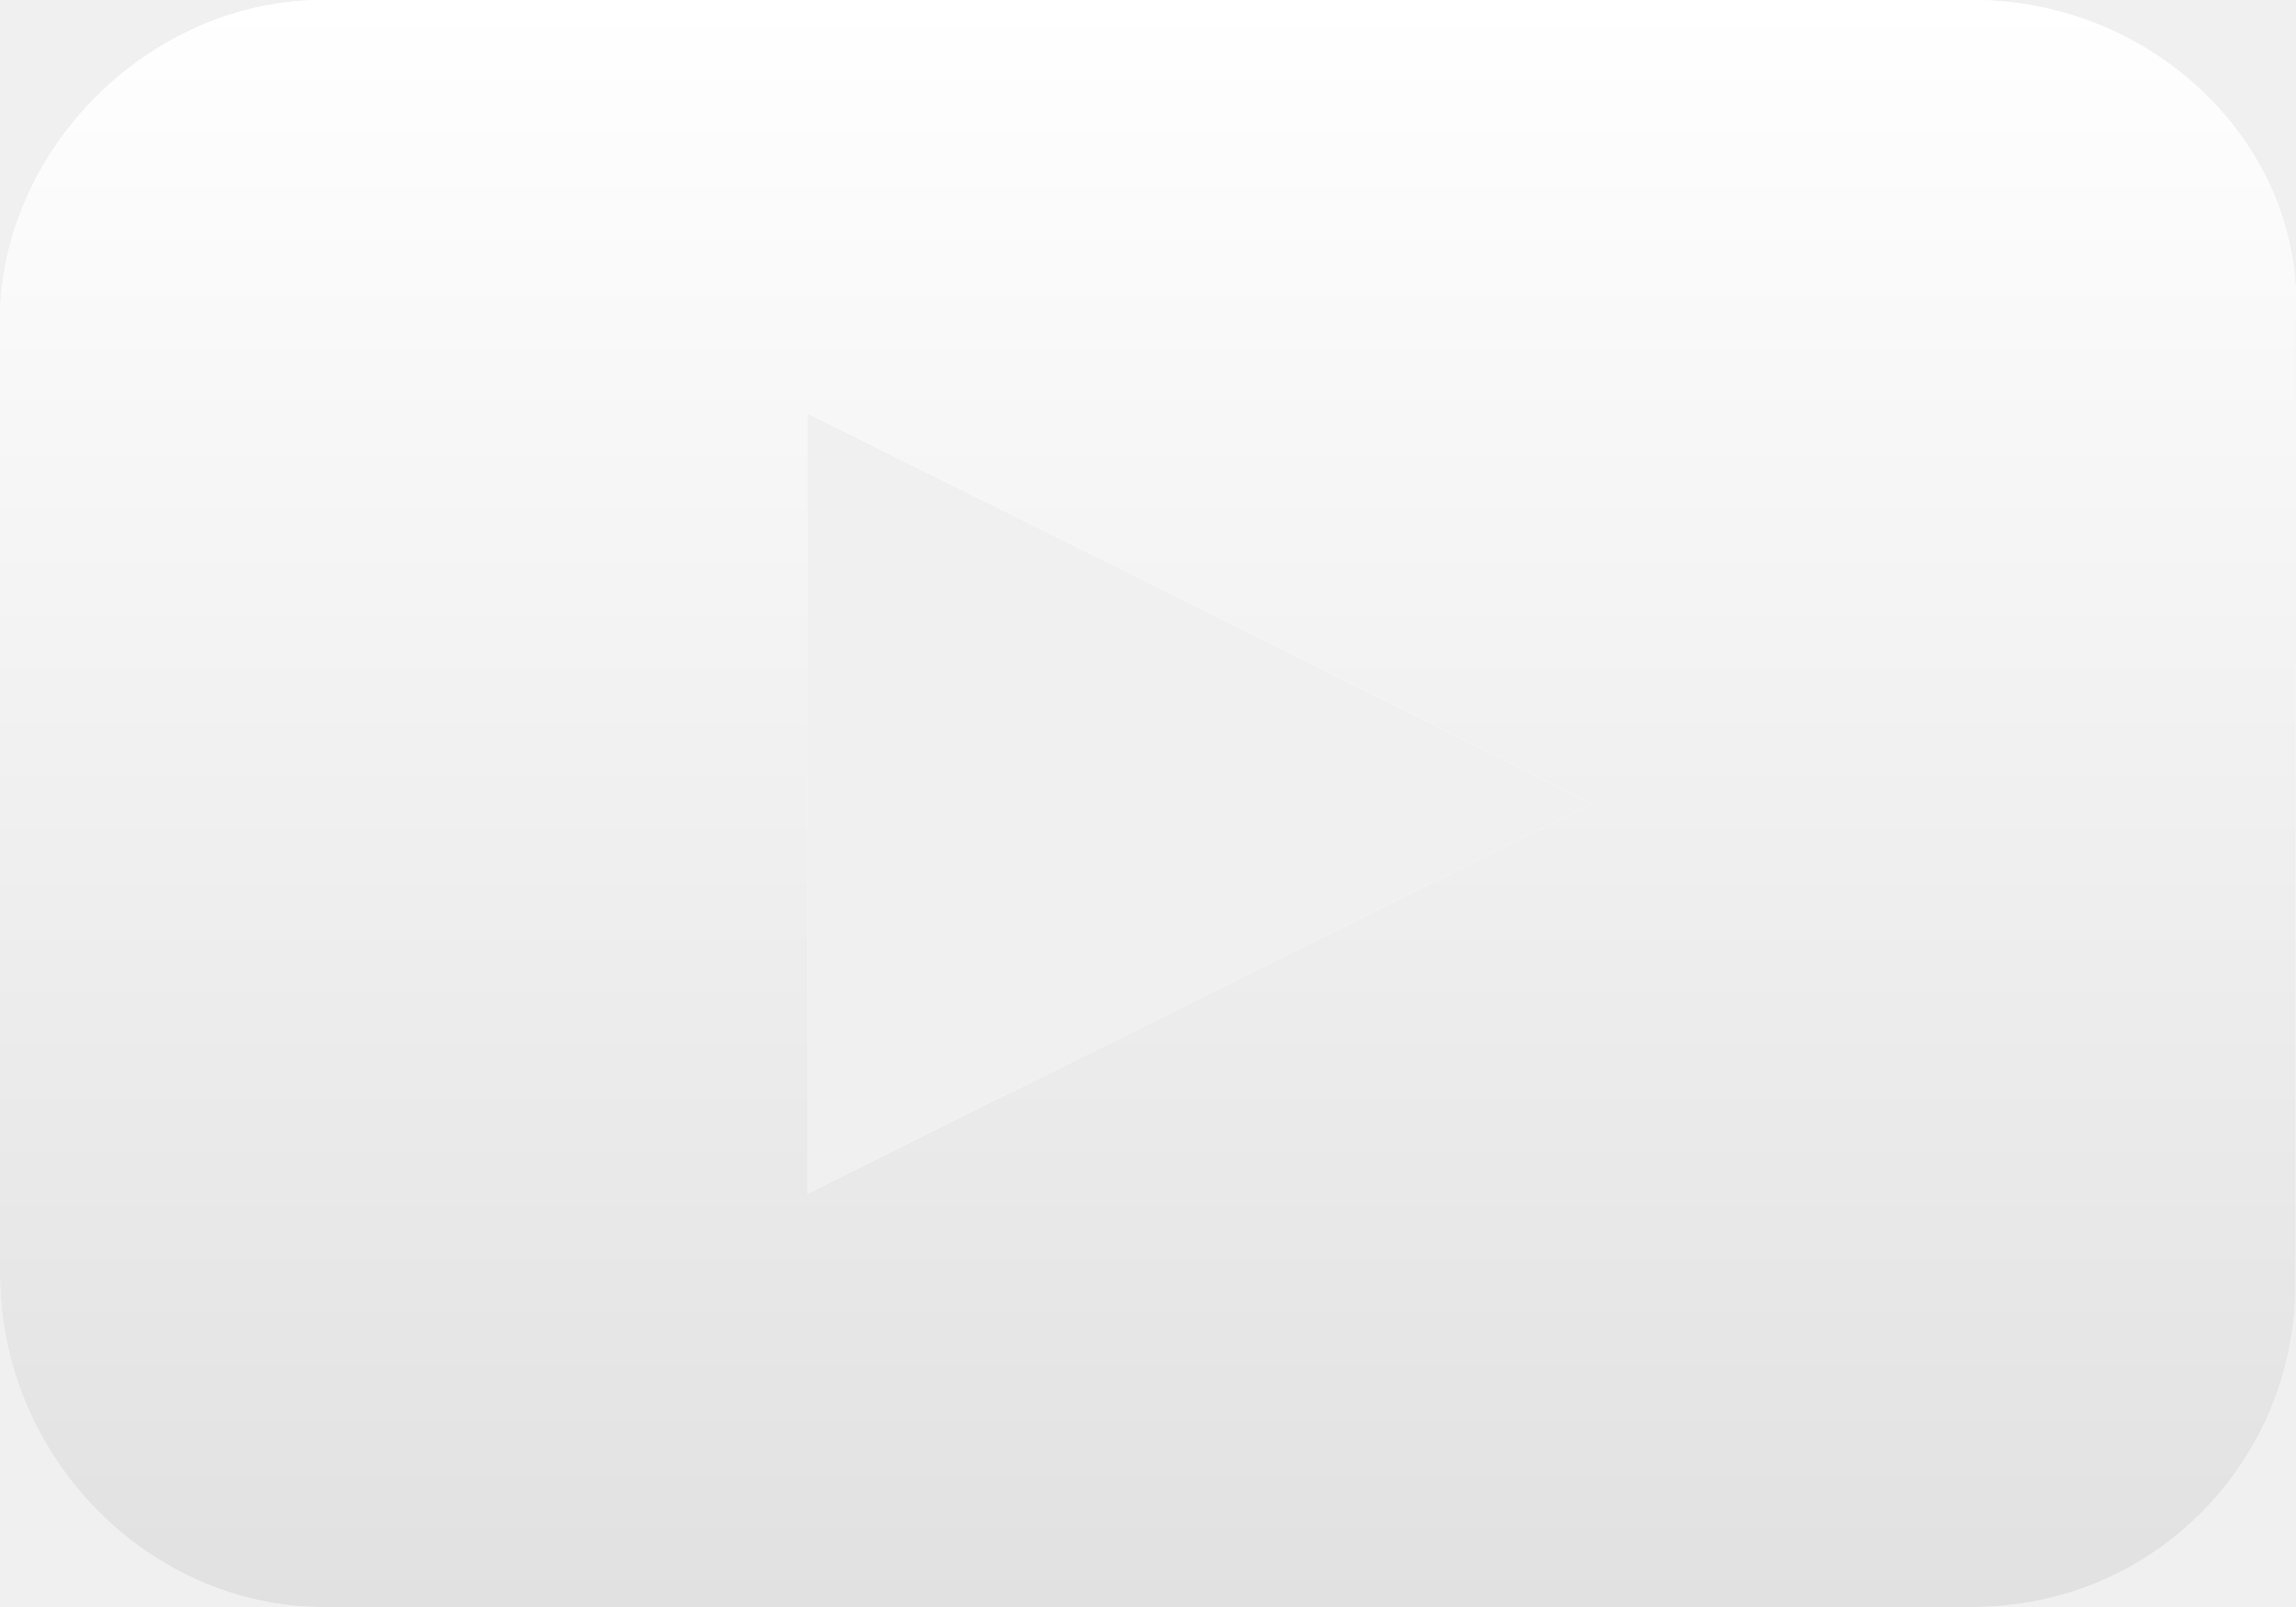
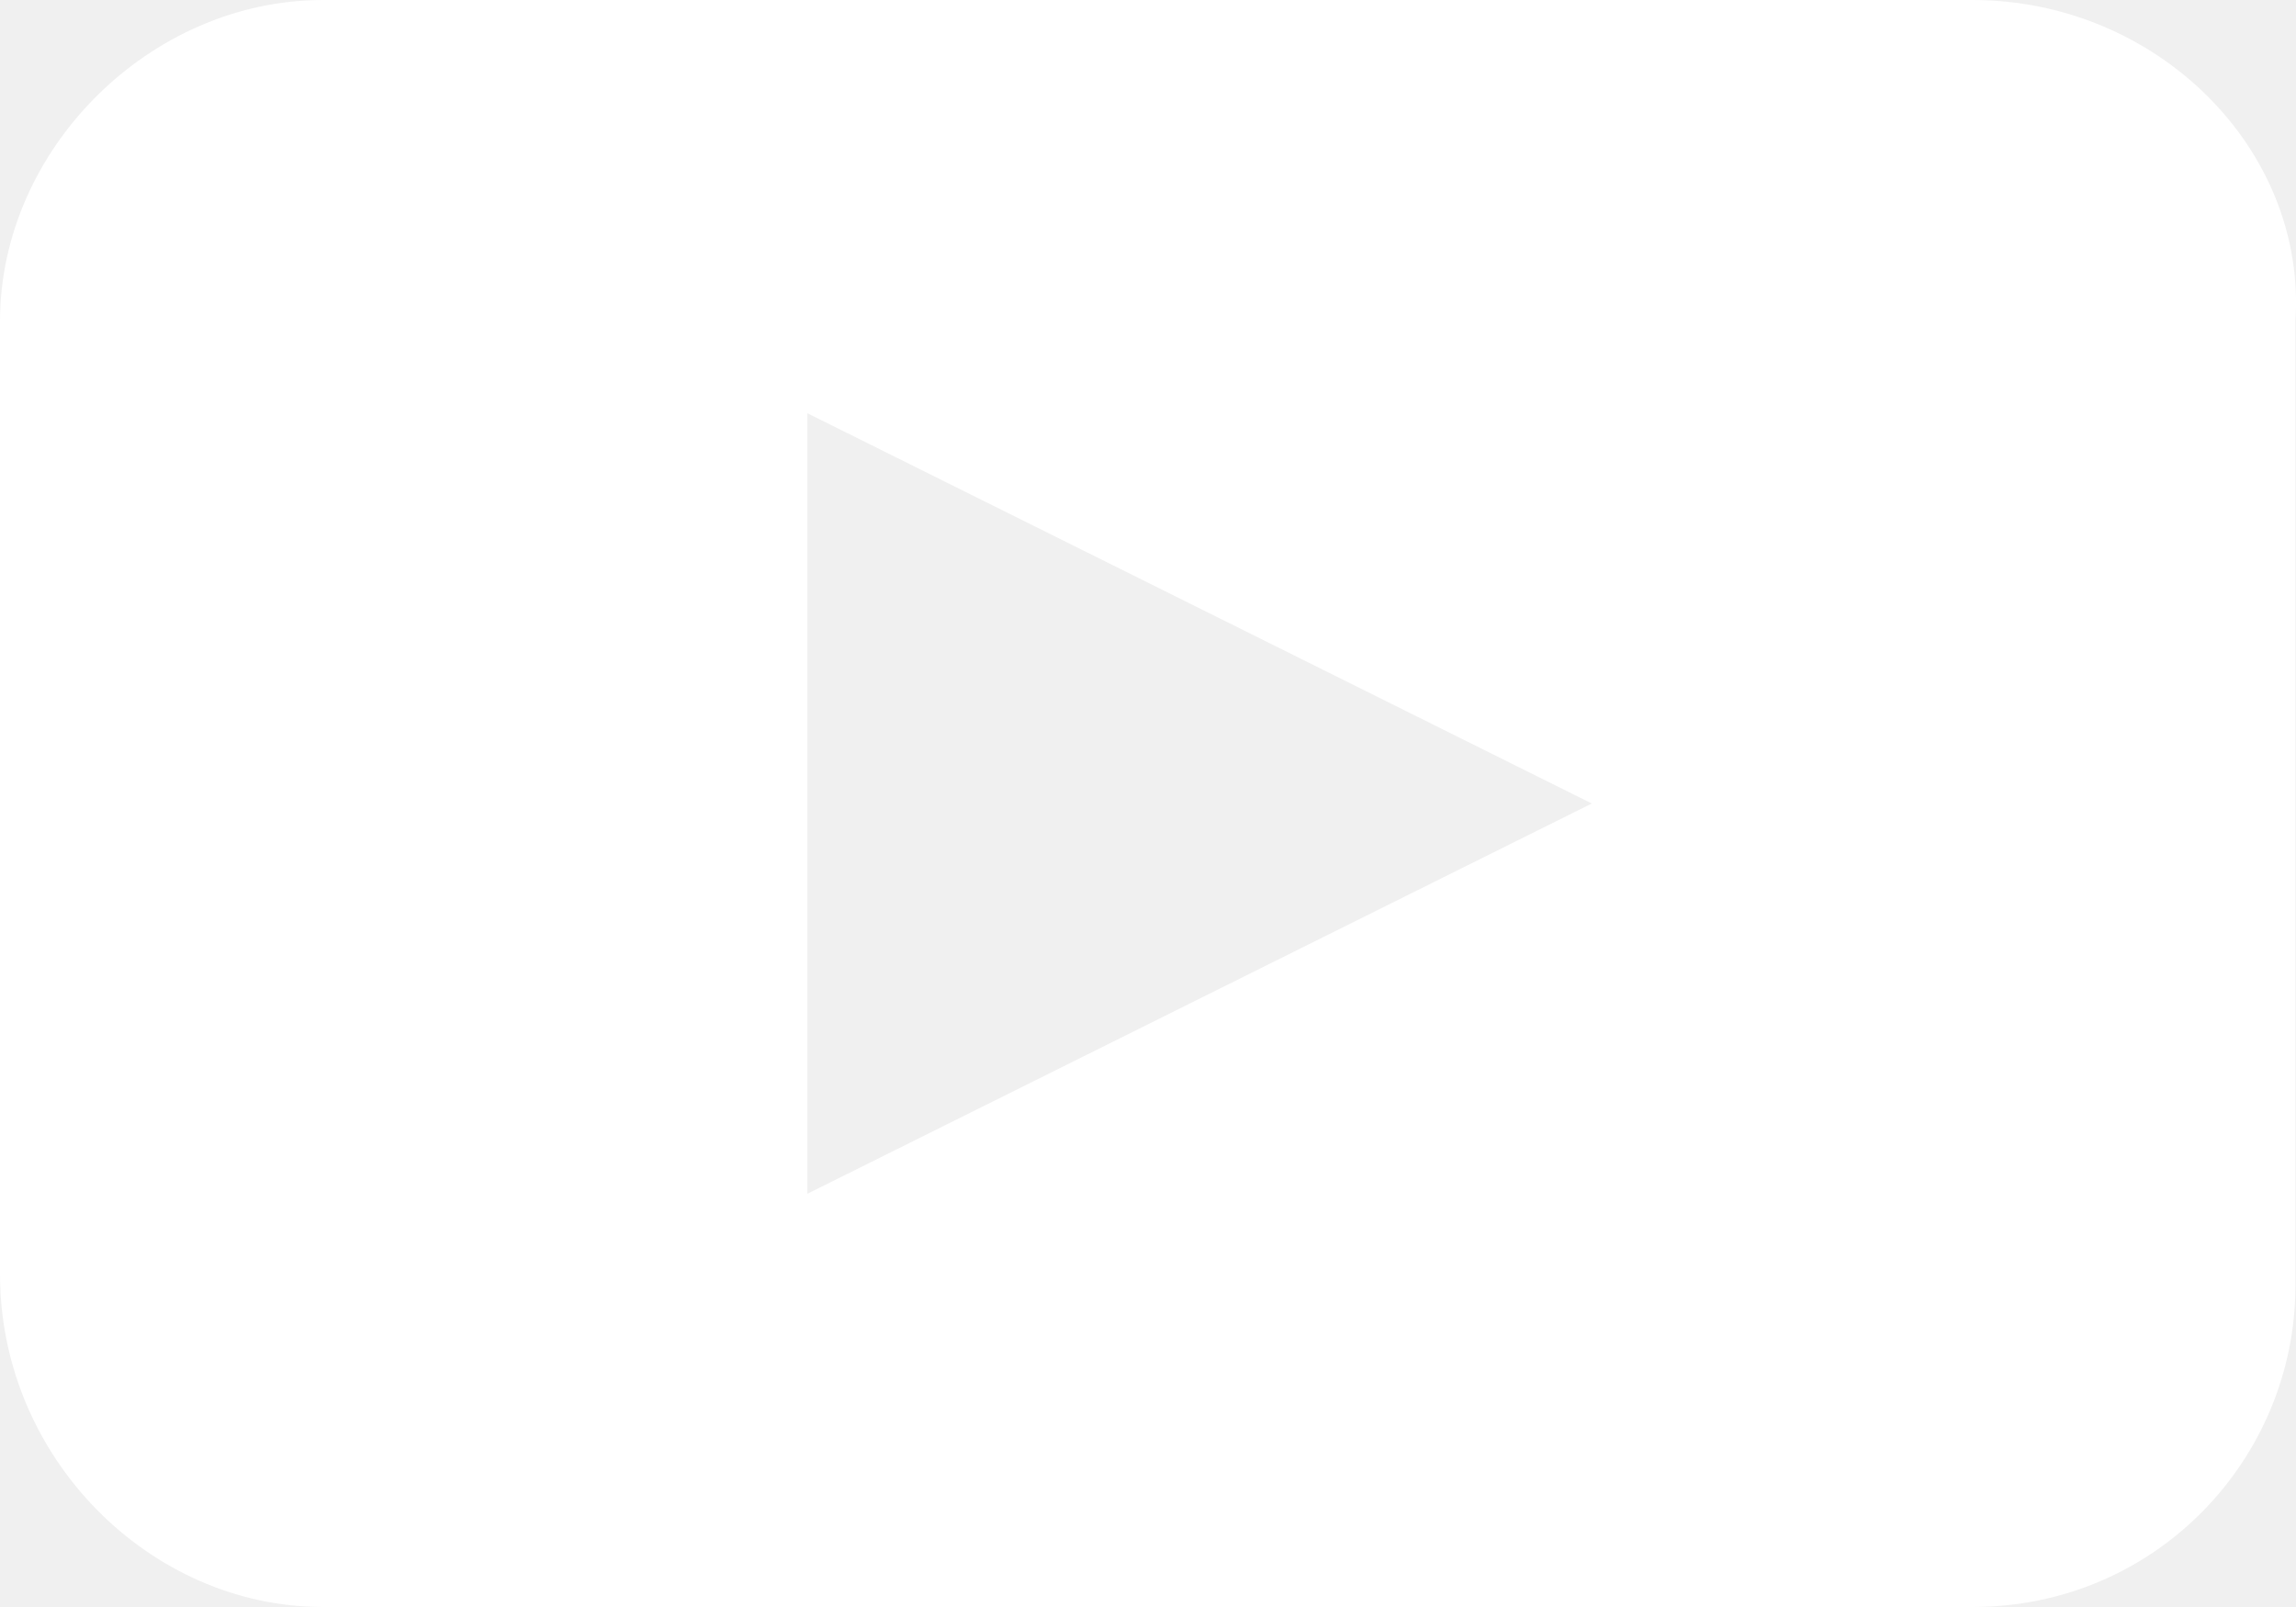
<svg xmlns="http://www.w3.org/2000/svg" width="20" height="14" viewBox="0 0 20 14" fill="none">
  <path d="M17.181 0H2.813C1.306 0 0 1.3 0 2.8V11.1C0 12.7 1.306 14 2.813 14H17.181C18.789 14 19.995 12.7 19.995 11.2V2.8C20.095 1.3 18.789 0 17.181 0ZM7.033 10.4V3.6L13.866 7L7.033 10.4Z" fill="white" />
-   <path d="M17.181 0H2.813C1.306 0 0 1.3 0 2.8V11.1C0 12.7 1.306 14 2.813 14H17.181C18.789 14 19.995 12.7 19.995 11.2V2.8C20.095 1.3 18.789 0 17.181 0ZM7.033 10.4V3.6L13.866 7L7.033 10.4Z" fill="url(#paint0_linear_59365_978)" />
-   <defs>
-     <linearGradient id="paint0_linear_59365_978" x1="10" y1="0" x2="10" y2="14" gradientUnits="userSpaceOnUse">
-       <stop stop-color="white" />
-       <stop offset="1" stop-color="#E1E1E1" />
-     </linearGradient>
-   </defs>
</svg>
